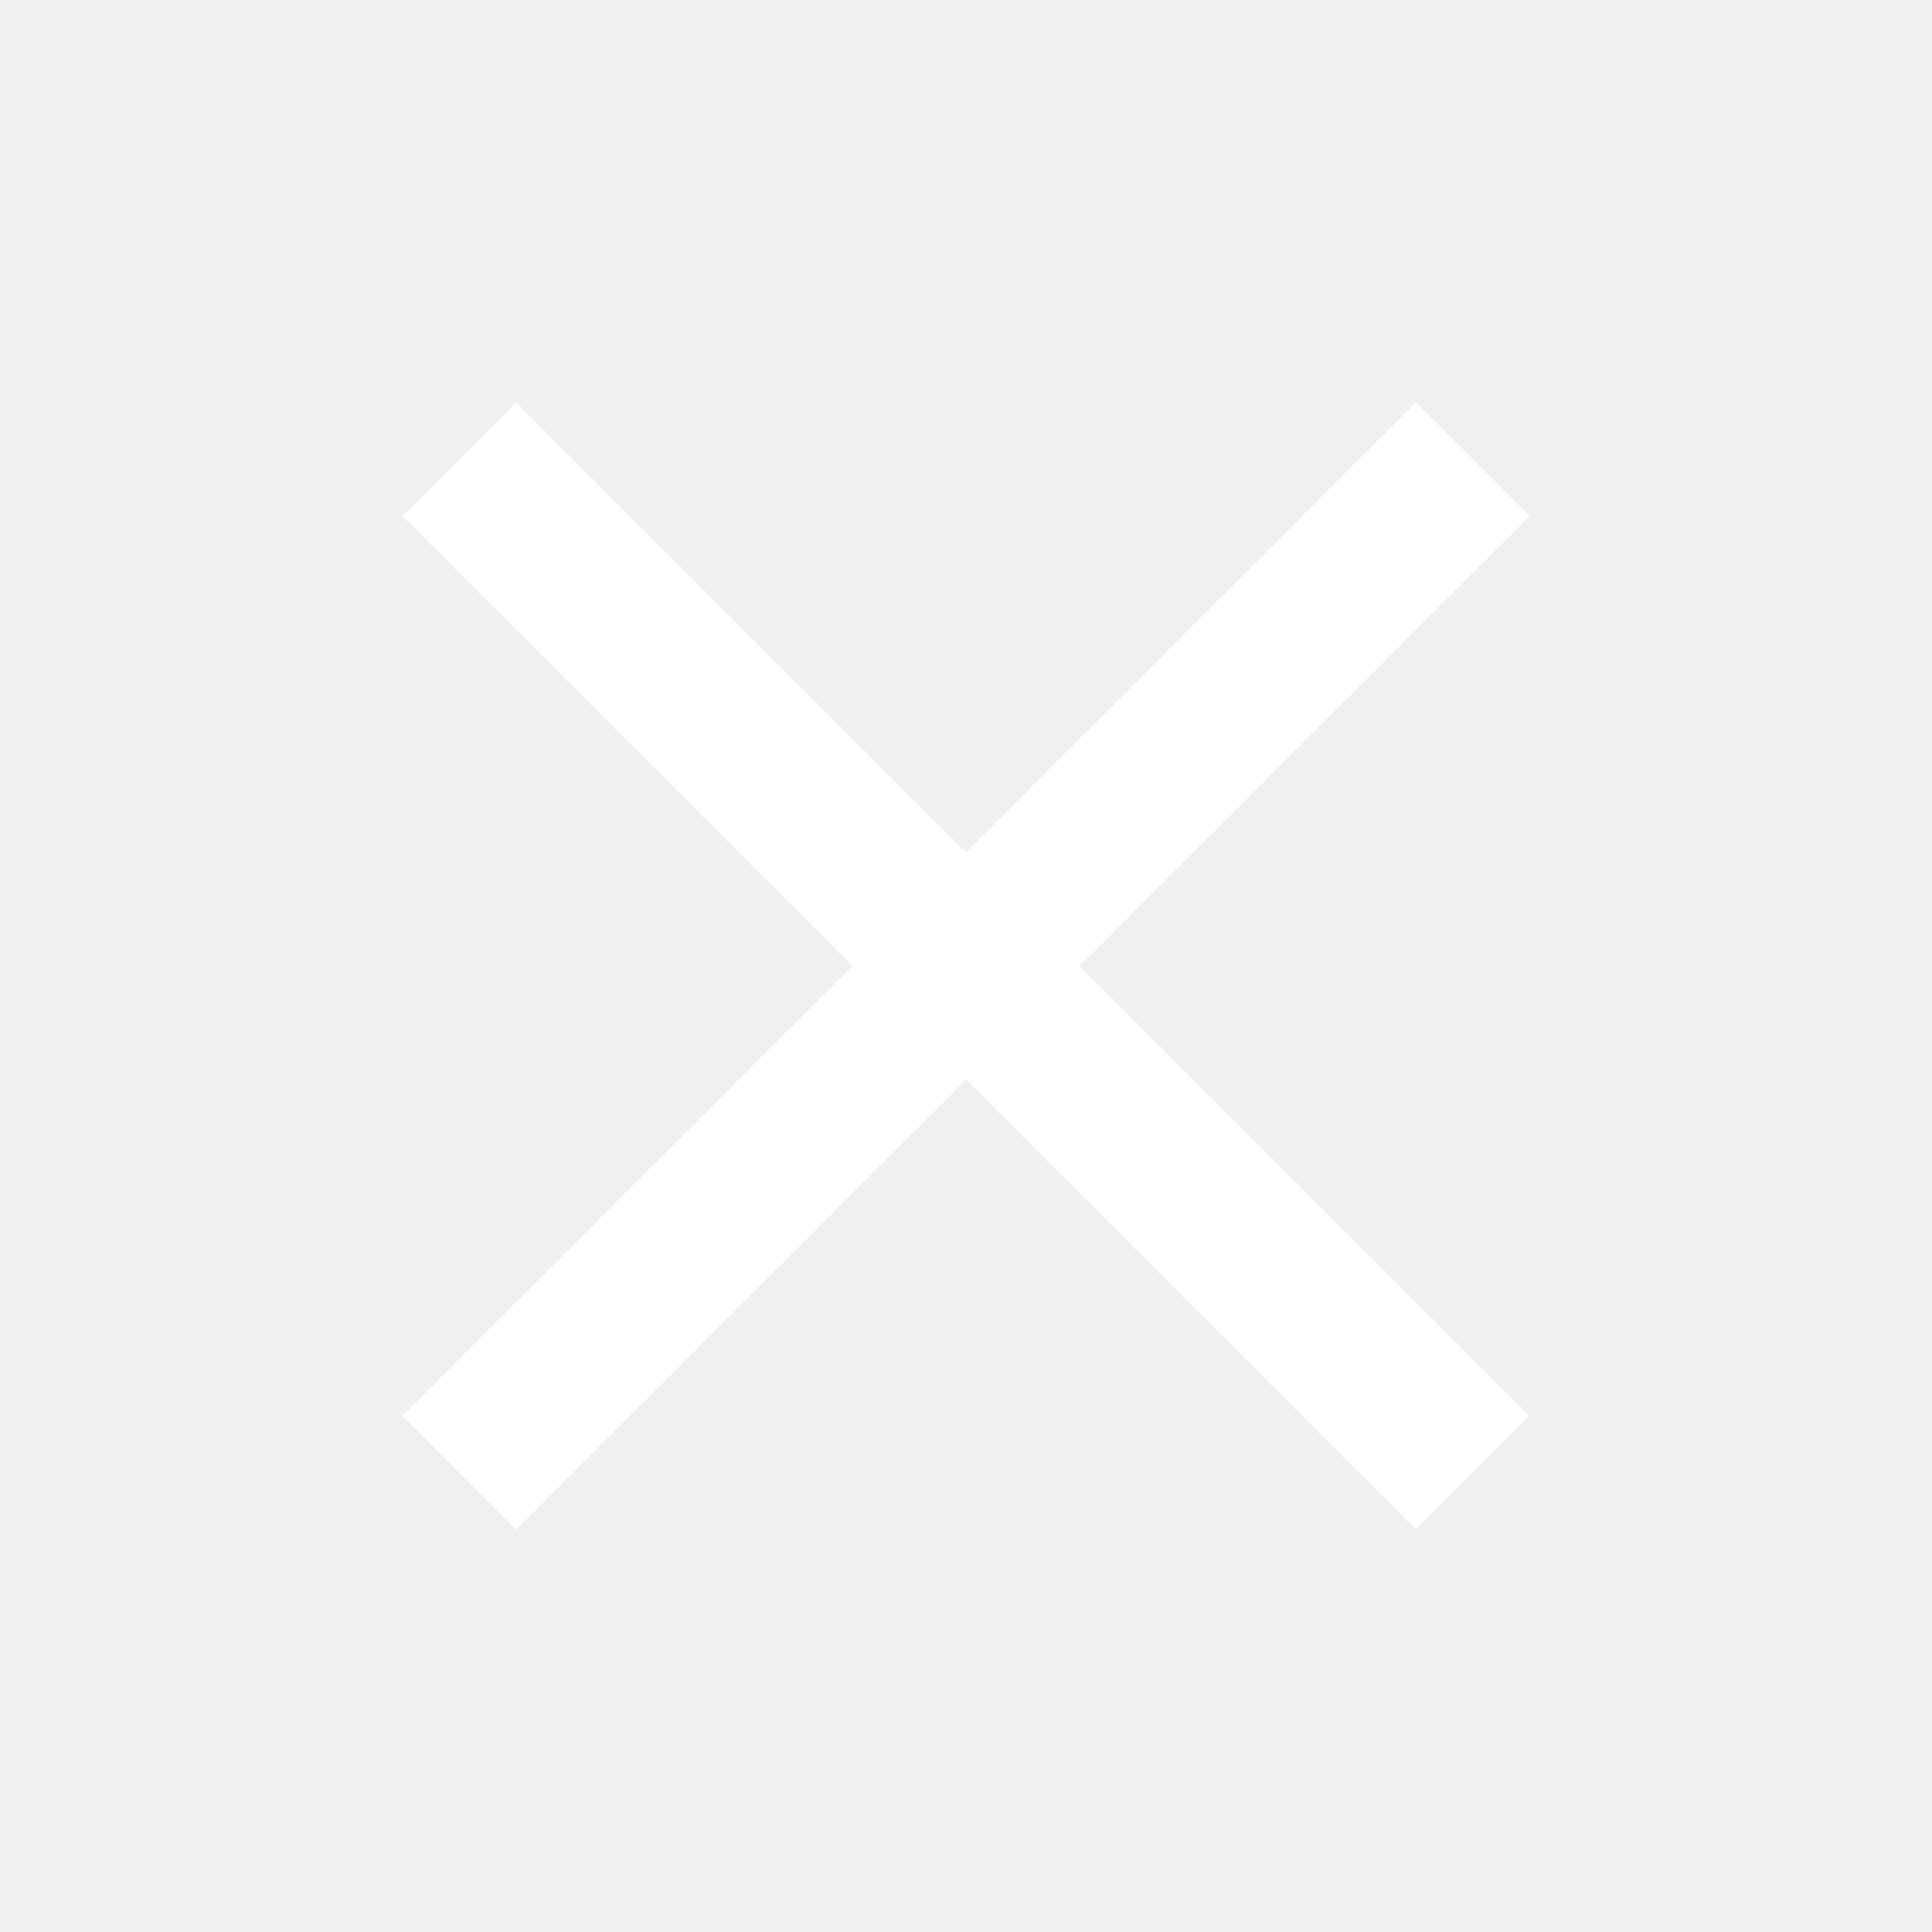
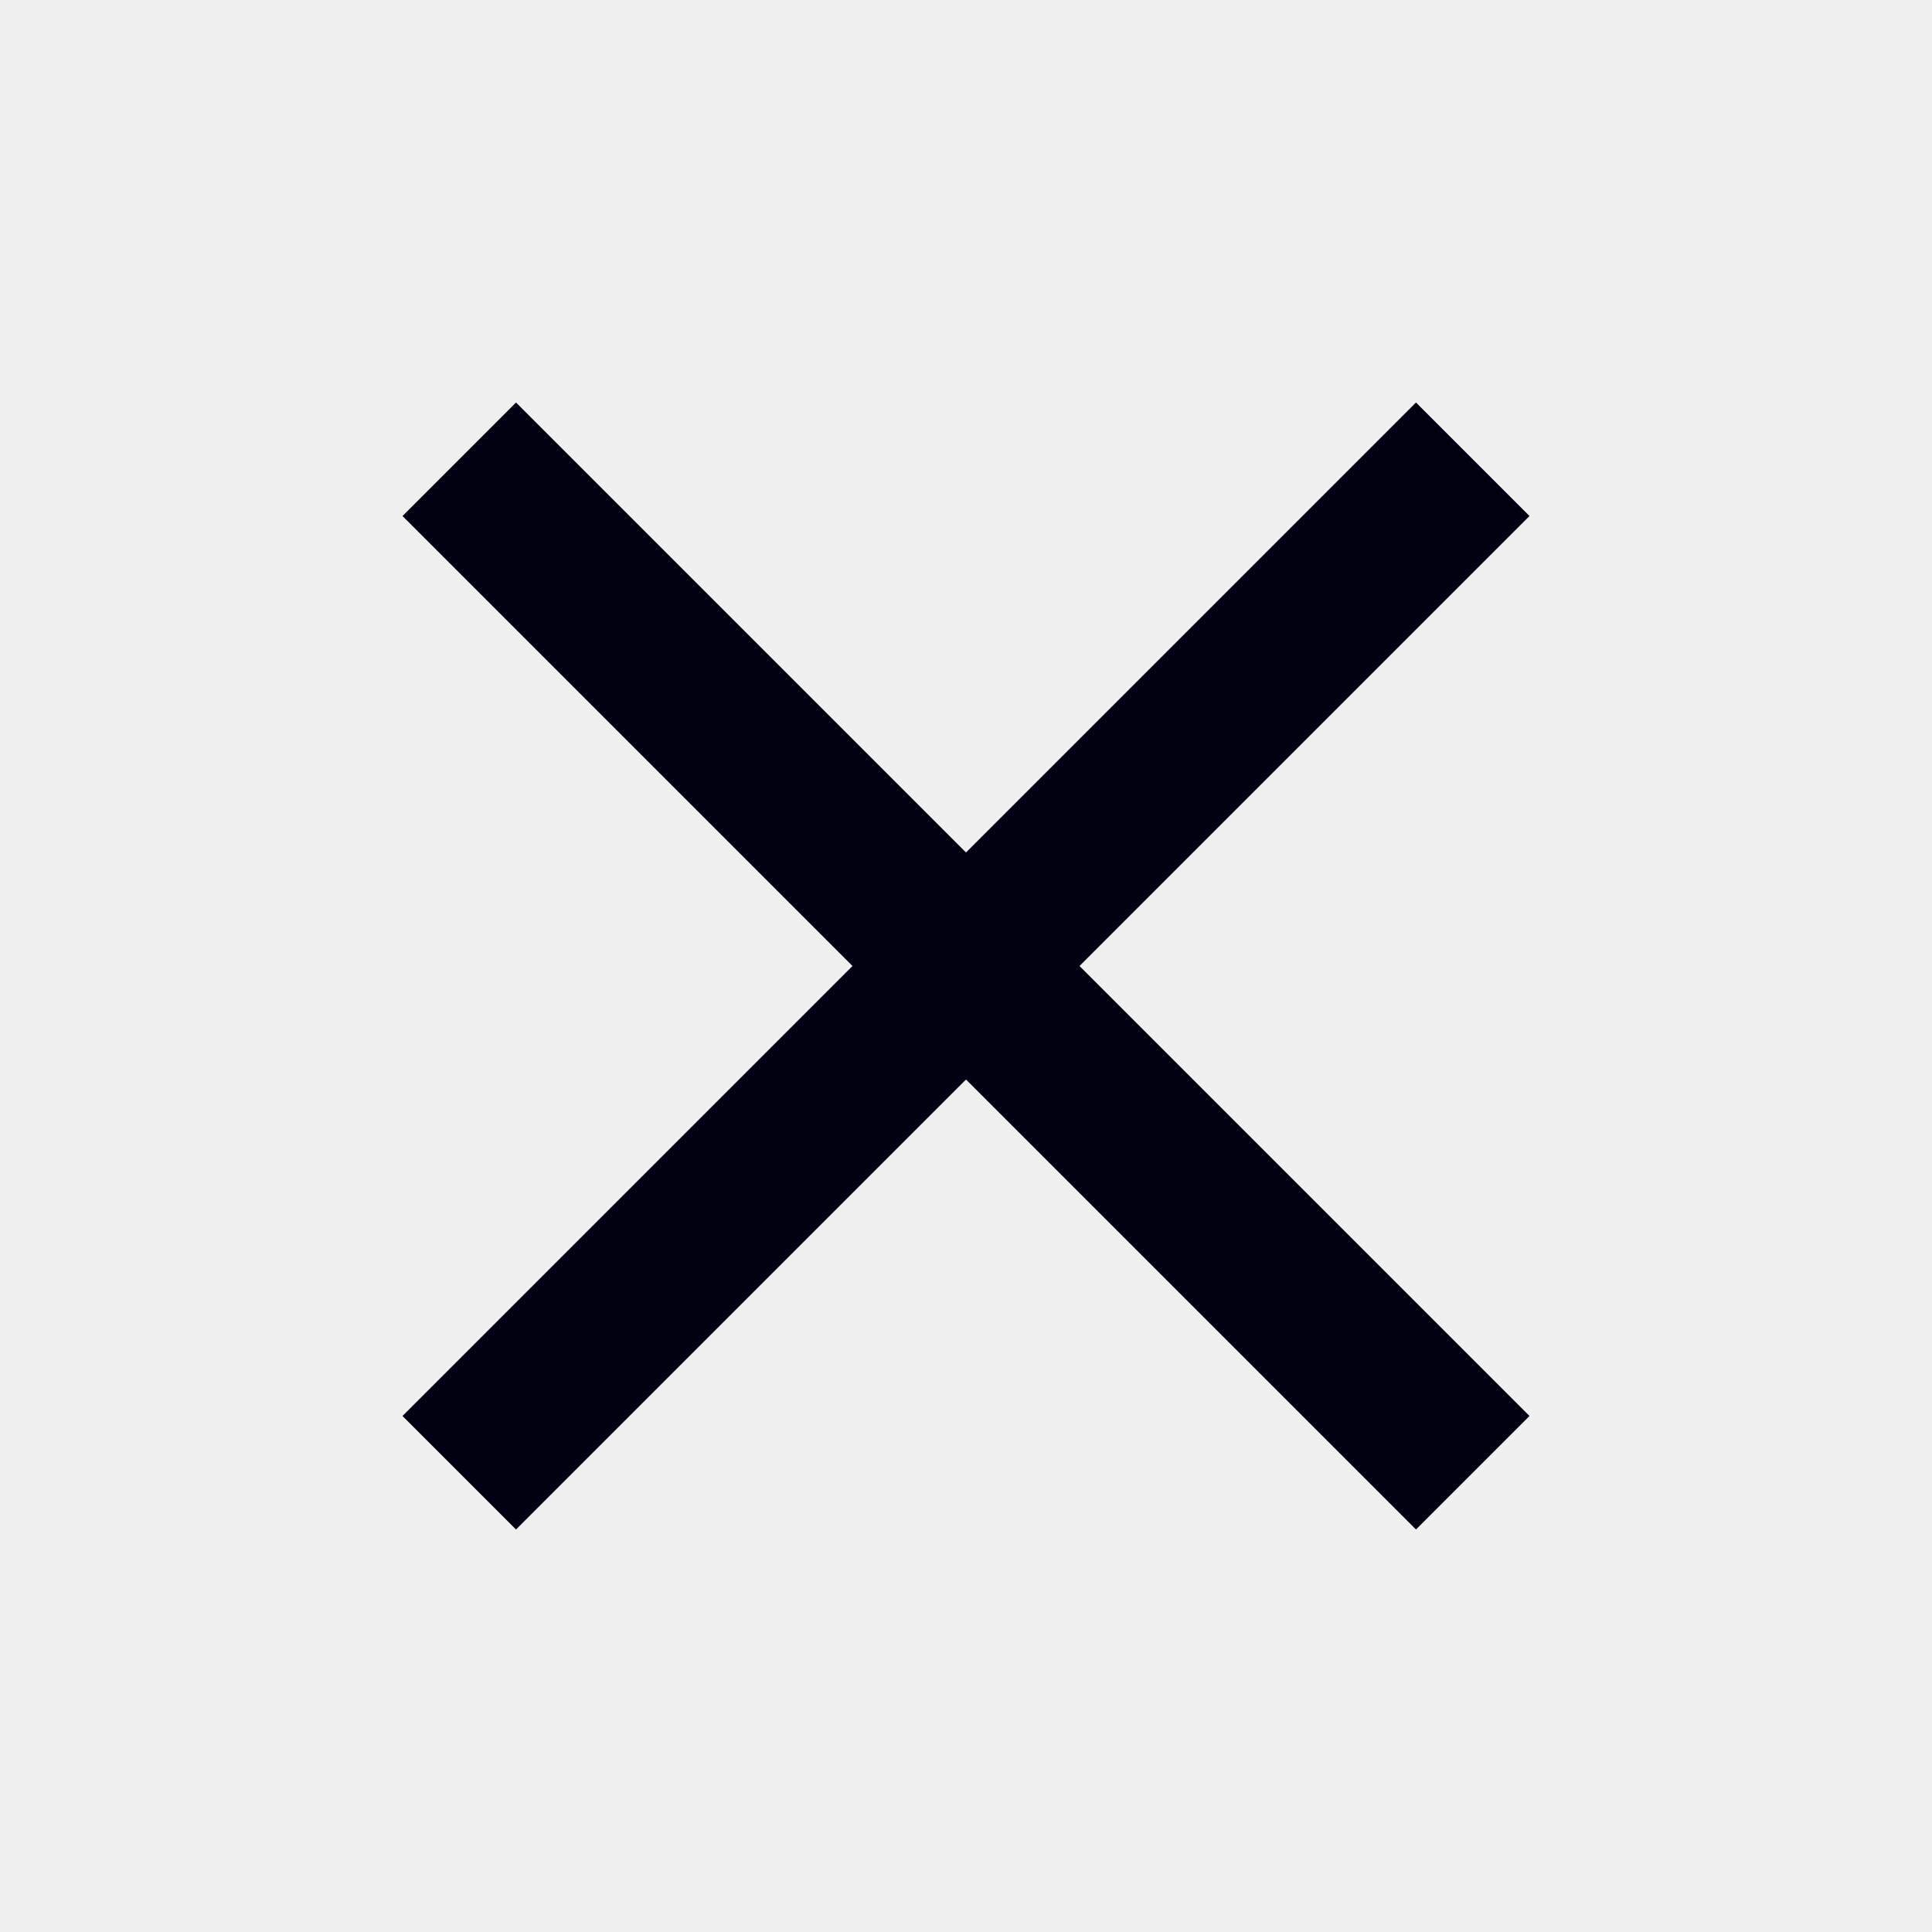
- <svg xmlns="http://www.w3.org/2000/svg" fill="#FFFFFF" height="32" viewBox="0 0 24 24" width="32">
-   <path d="M19 6.41L17.59 5 12 10.59 6.41 5 5 6.41 10.59 12 5 17.59 6.41 19 12 13.41 17.59 19 19 17.59 13.41 12z" />
-   <path d="M0 0h24v24H0z" fill="none" />
+ <svg xmlns="http://www.w3.org/2000/svg" fill="#FFFFFF" height="32" viewBox="0 0 24 24" width="32" version="1.1" id="svg6">
+   <defs id="defs10" />
+   <path d="M19 6.41L17.59 5 12 10.59 6.41 5 5 6.41 10.59 12 5 17.59 6.41 19 12 13.41 17.59 19 19 17.59 13.41 12z" id="path2" style="fill:#000211;fill-opacity:1" />
+   <path d="M0 0h24v24H0z" fill="none" id="path4" />
</svg>
